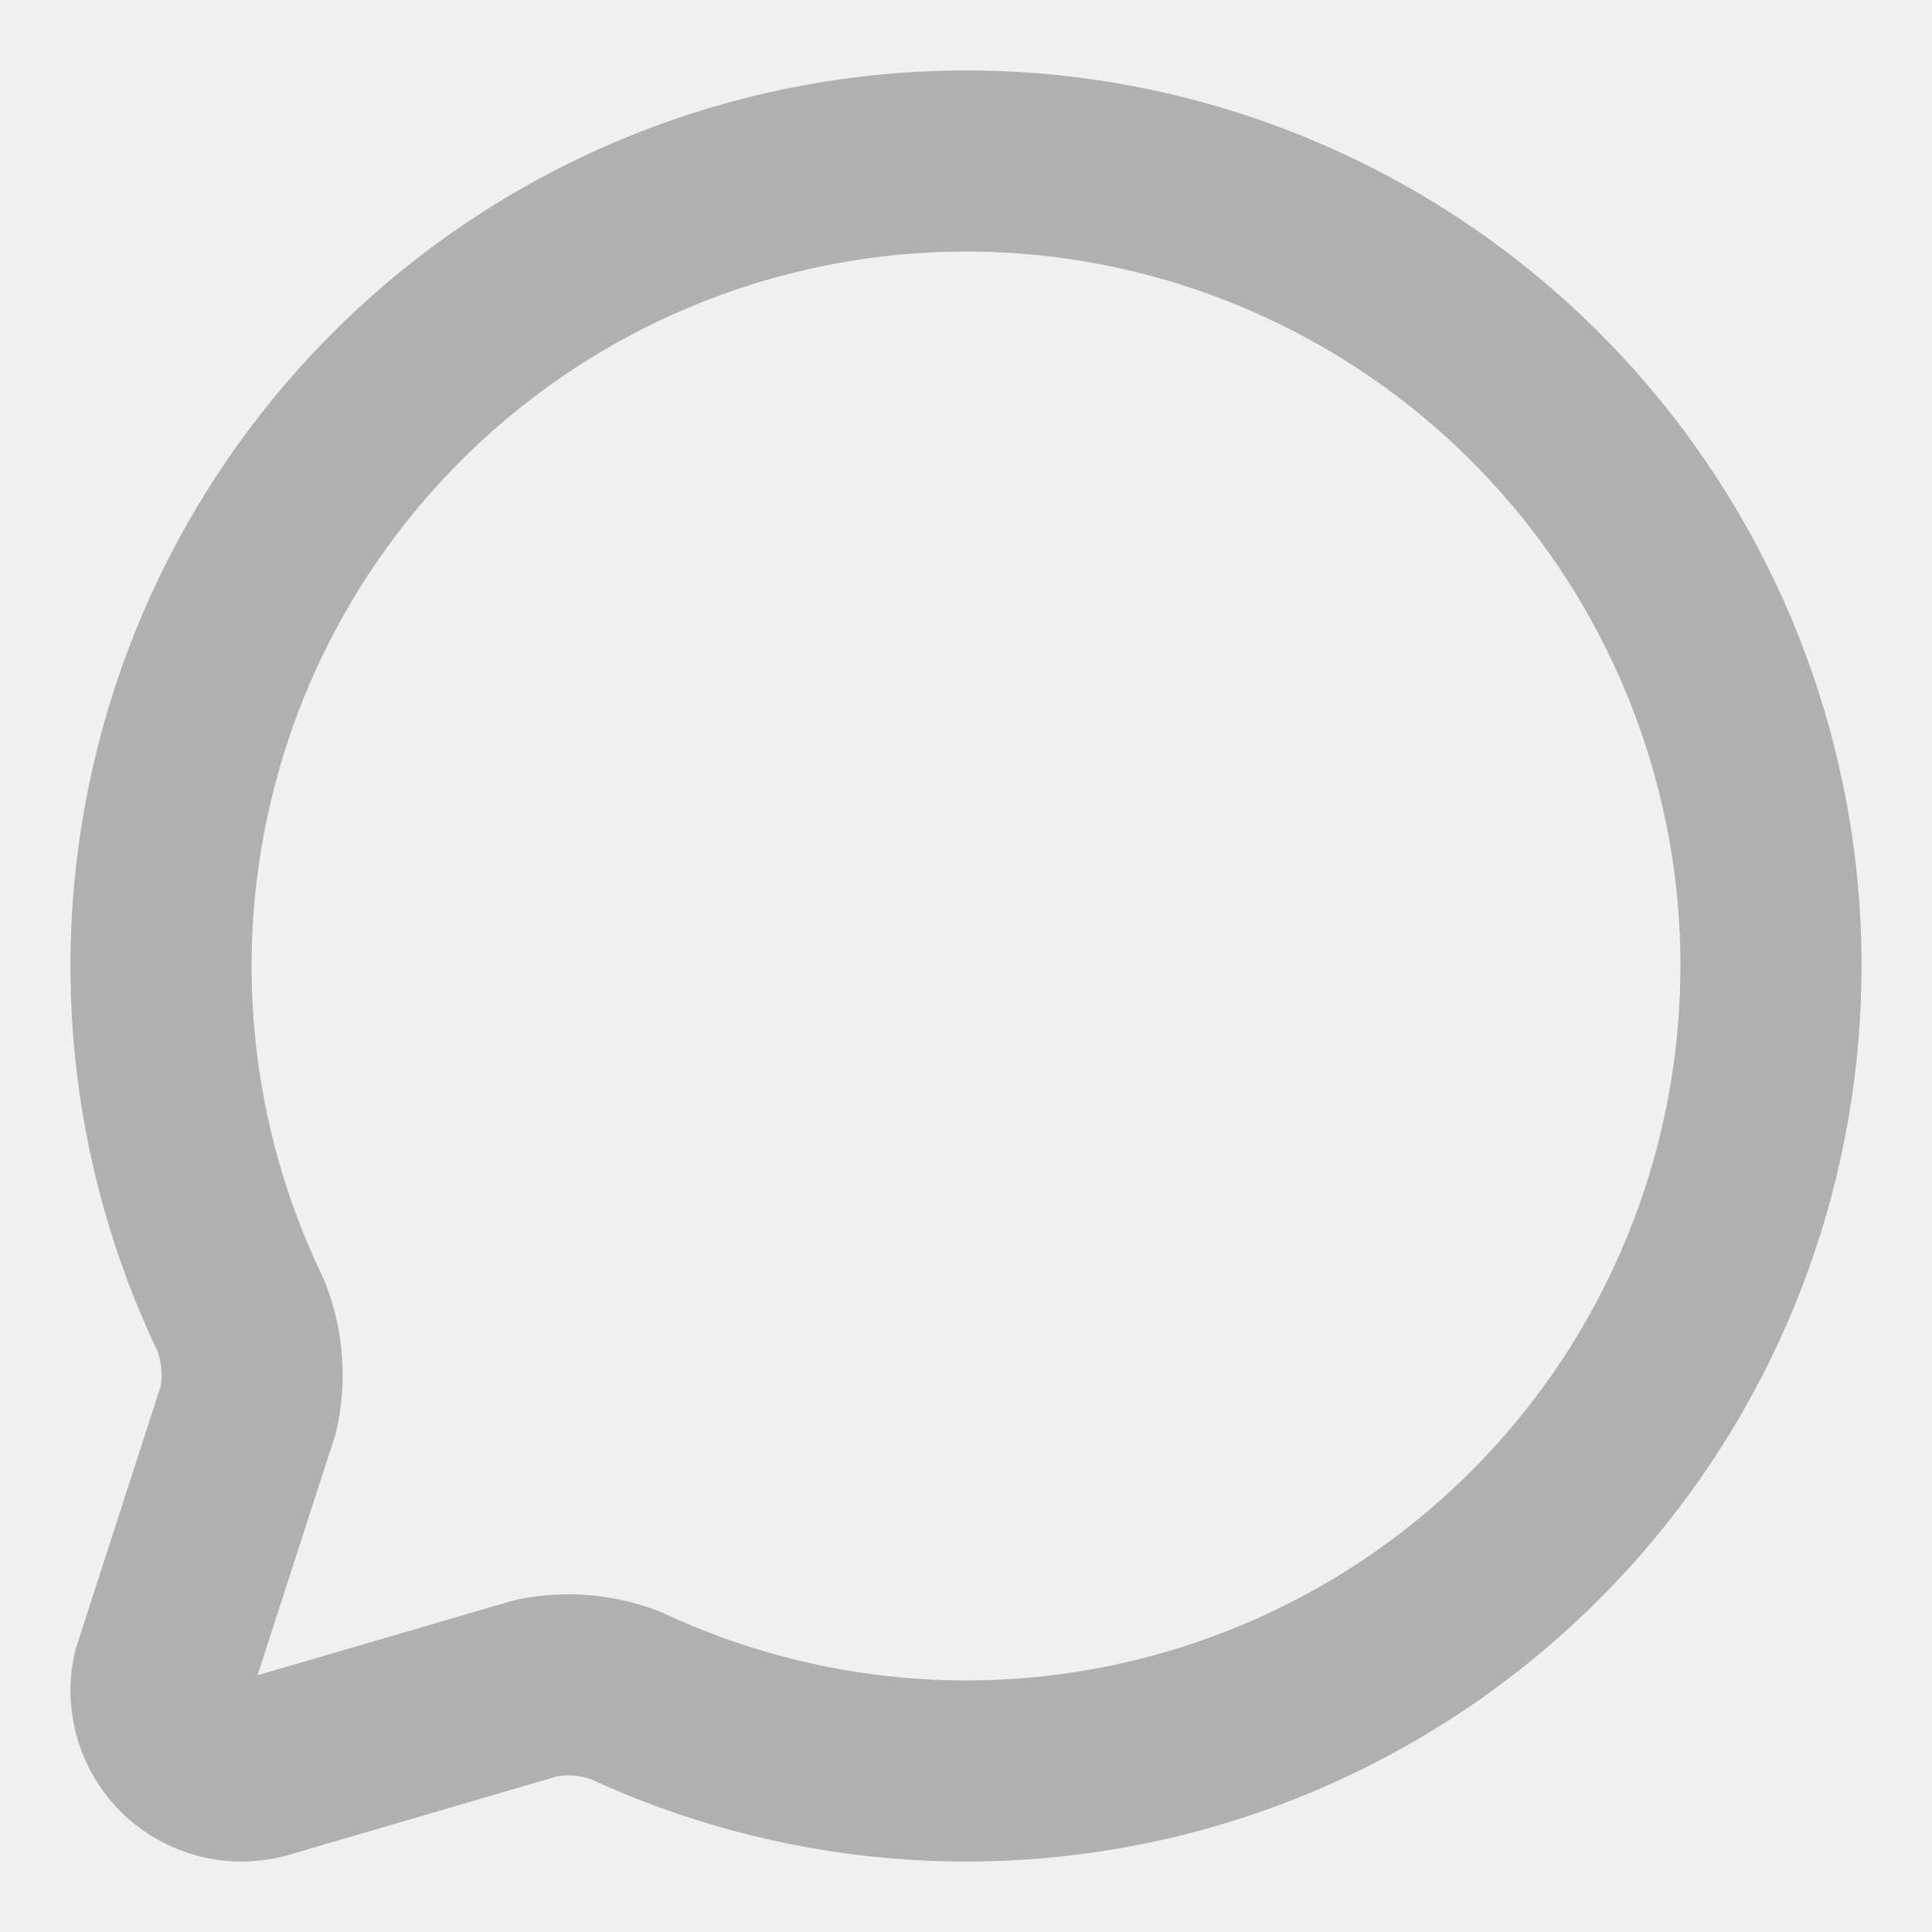
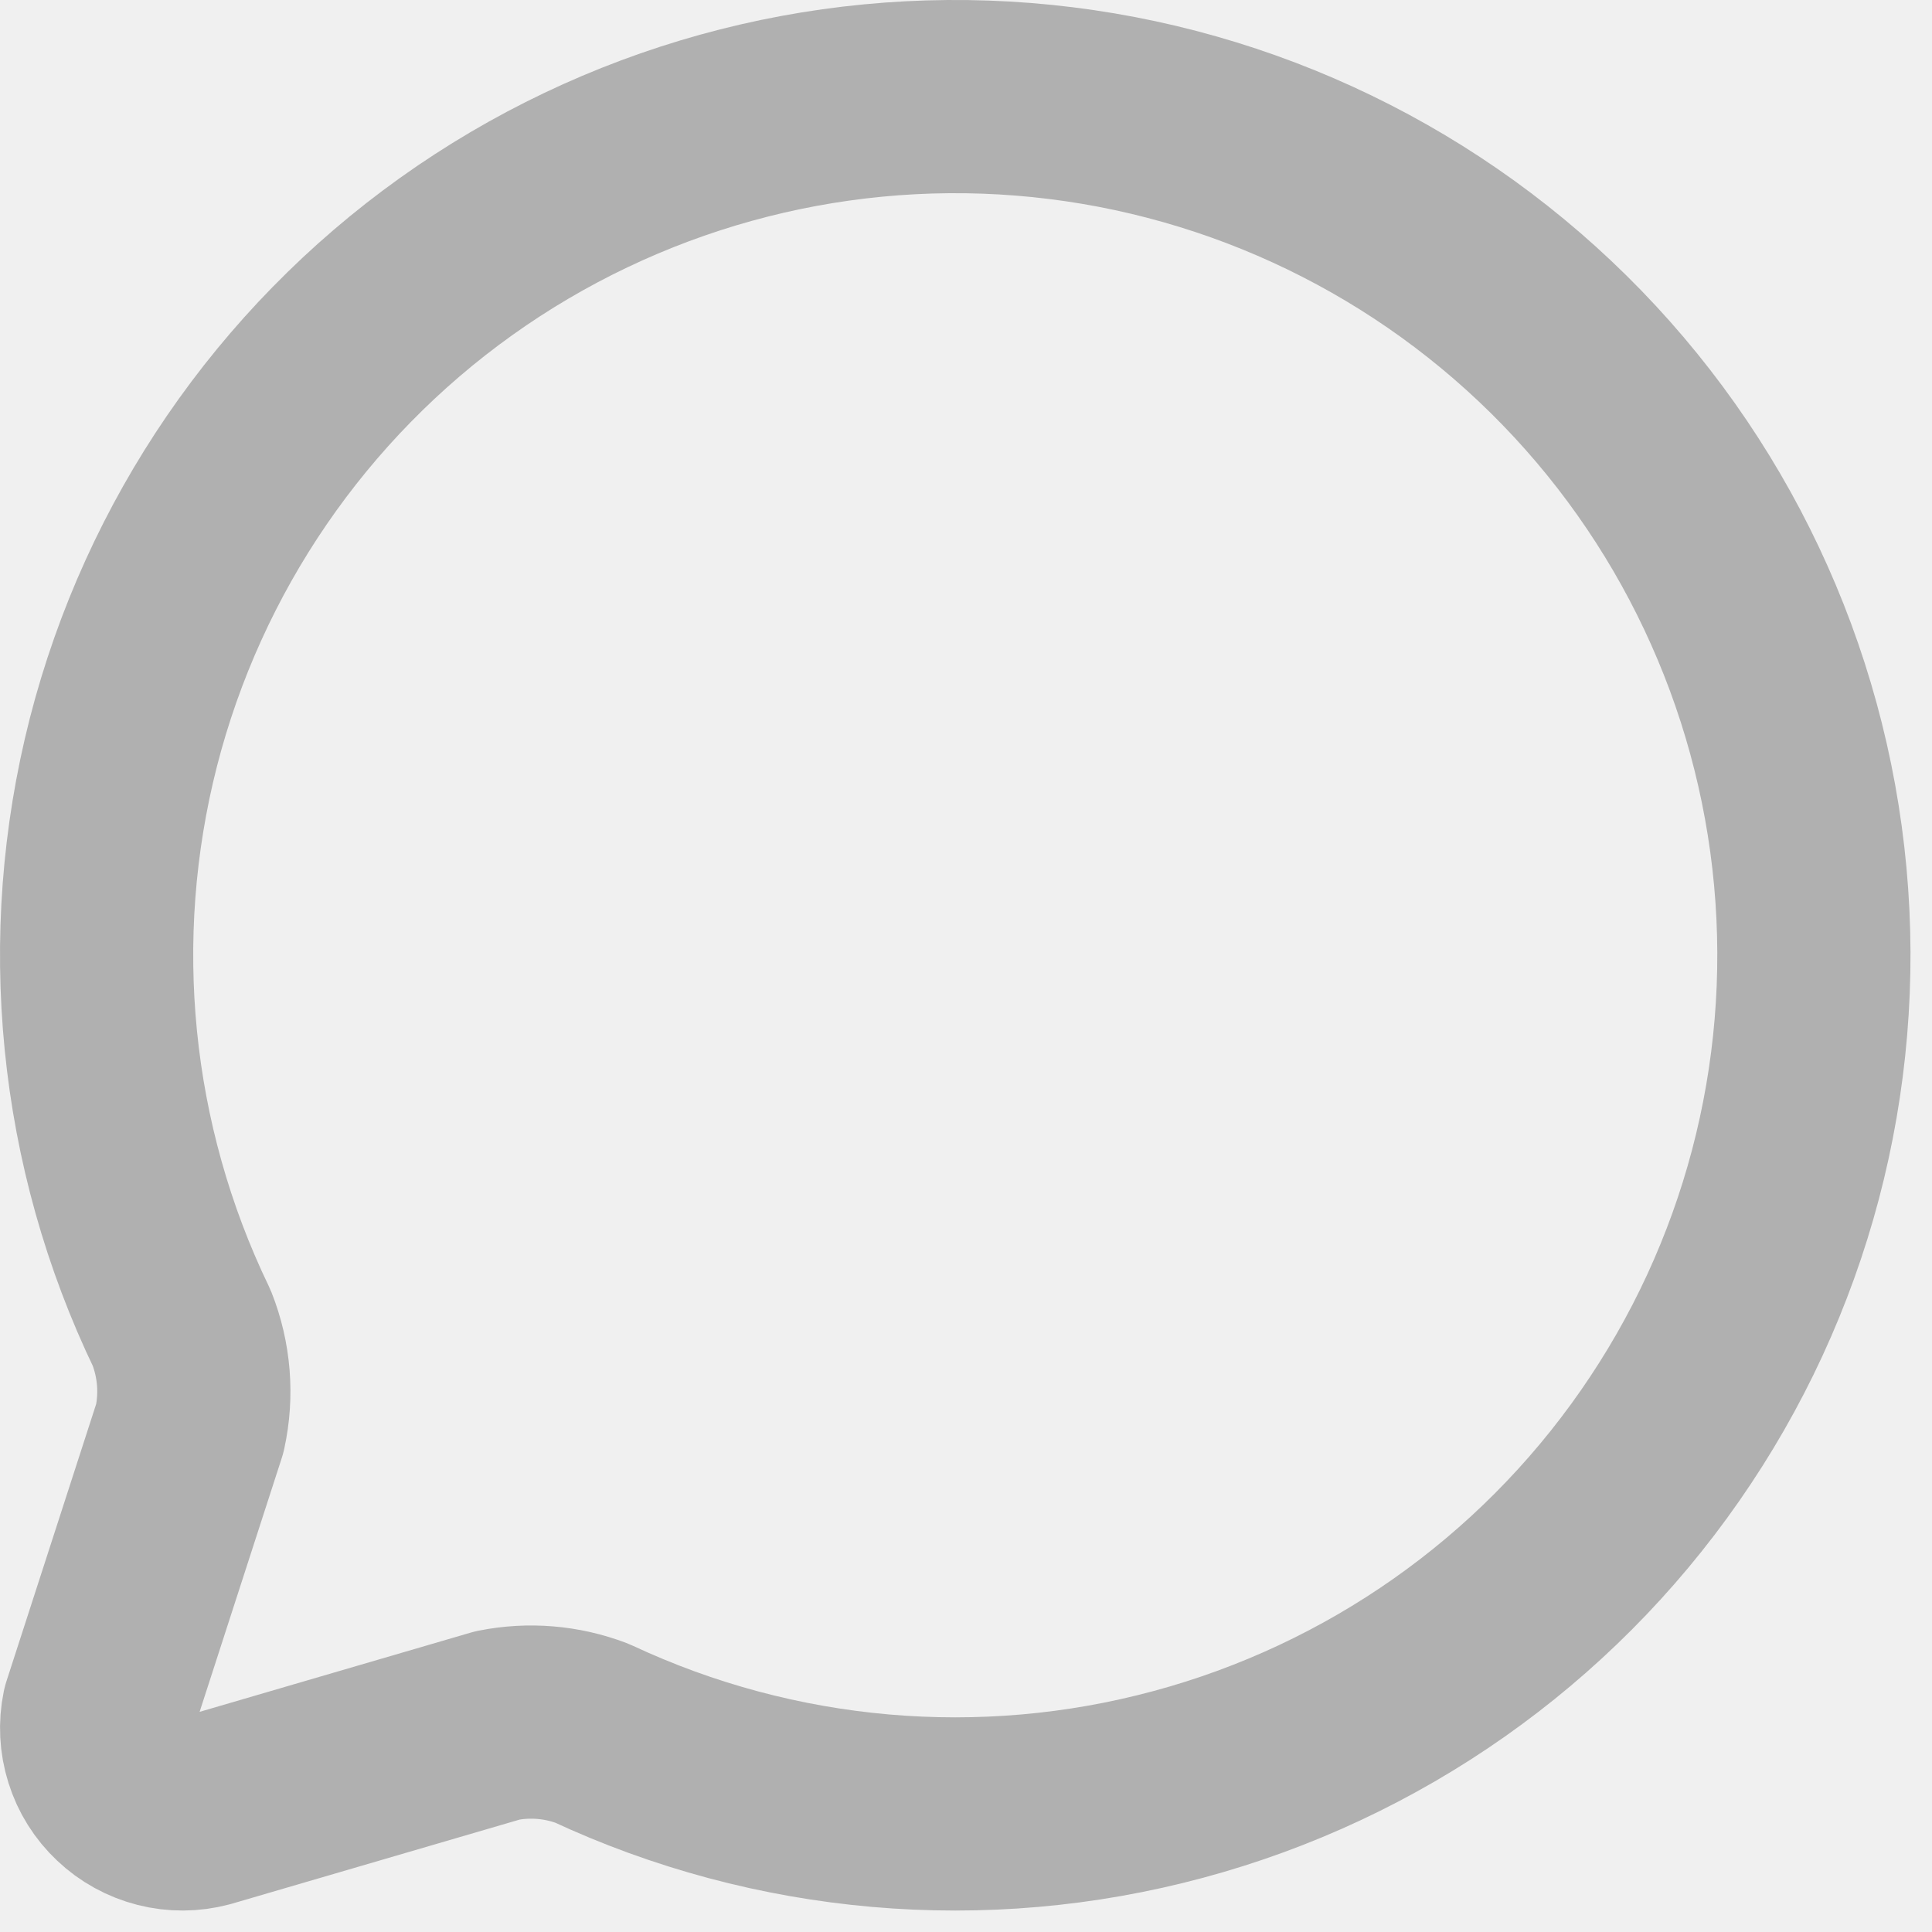
- <svg xmlns="http://www.w3.org/2000/svg" preserveAspectRatio="none" overflow="visible" style="display: block;" width="16" height="16" viewBox="0 0 16 16" fill="none">
-   <g id="Frame" clip-path="url(#clip0_0_18)">
-     <path id="Vector" d="M1.994 10.894C2.092 11.142 2.114 11.413 2.057 11.672L1.347 13.866C1.324 13.977 1.33 14.092 1.364 14.2C1.398 14.309 1.46 14.407 1.542 14.485C1.625 14.563 1.726 14.618 1.836 14.646C1.946 14.674 2.061 14.674 2.171 14.644L4.446 13.979C4.691 13.93 4.945 13.952 5.179 14.04C6.603 14.705 8.215 14.846 9.732 14.438C11.25 14.029 12.574 13.098 13.471 11.809C14.369 10.519 14.782 8.954 14.639 7.389C14.495 5.825 13.803 4.361 12.685 3.257C11.567 2.153 10.095 1.479 8.529 1.354C6.963 1.23 5.403 1.662 4.125 2.575C2.846 3.489 1.931 4.824 1.542 6.346C1.152 7.868 1.312 9.479 1.994 10.894Z" stroke="#B0B0B0" stroke-width="1.5" stroke-linecap="round" stroke-linejoin="round" />
-   </g>
-   <defs>
-     <clipPath id="clip0_0_18">
-       <rect width="16" height="16" fill="white" />
-     </clipPath>
-   </defs>
+ <svg xmlns="http://www.w3.org/2000/svg" width="15" height="15" viewBox="0 0 15 15" fill="none">
+   <path d="M1.411 10.311C1.509 10.558 1.531 10.829 1.474 11.089L0.764 13.283C0.741 13.394 0.747 13.509 0.781 13.617C0.815 13.726 0.876 13.823 0.959 13.901C1.041 13.979 1.143 14.035 1.253 14.063C1.363 14.091 1.478 14.09 1.588 14.061L3.863 13.396C4.108 13.347 4.362 13.368 4.596 13.457C6.019 14.122 7.632 14.263 9.149 13.854C10.666 13.446 11.991 12.515 12.888 11.225C13.786 9.936 14.199 8.371 14.055 6.806C13.911 5.242 13.22 3.778 12.102 2.674C10.984 1.57 9.512 0.896 7.946 0.771C6.38 0.646 4.82 1.079 3.541 1.992C2.263 2.905 1.348 4.241 0.958 5.763C0.569 7.285 0.729 8.896 1.411 10.311Z" stroke="#B0B0B0" stroke-width="1.5" stroke-linecap="round" stroke-linejoin="round" />
</svg>
